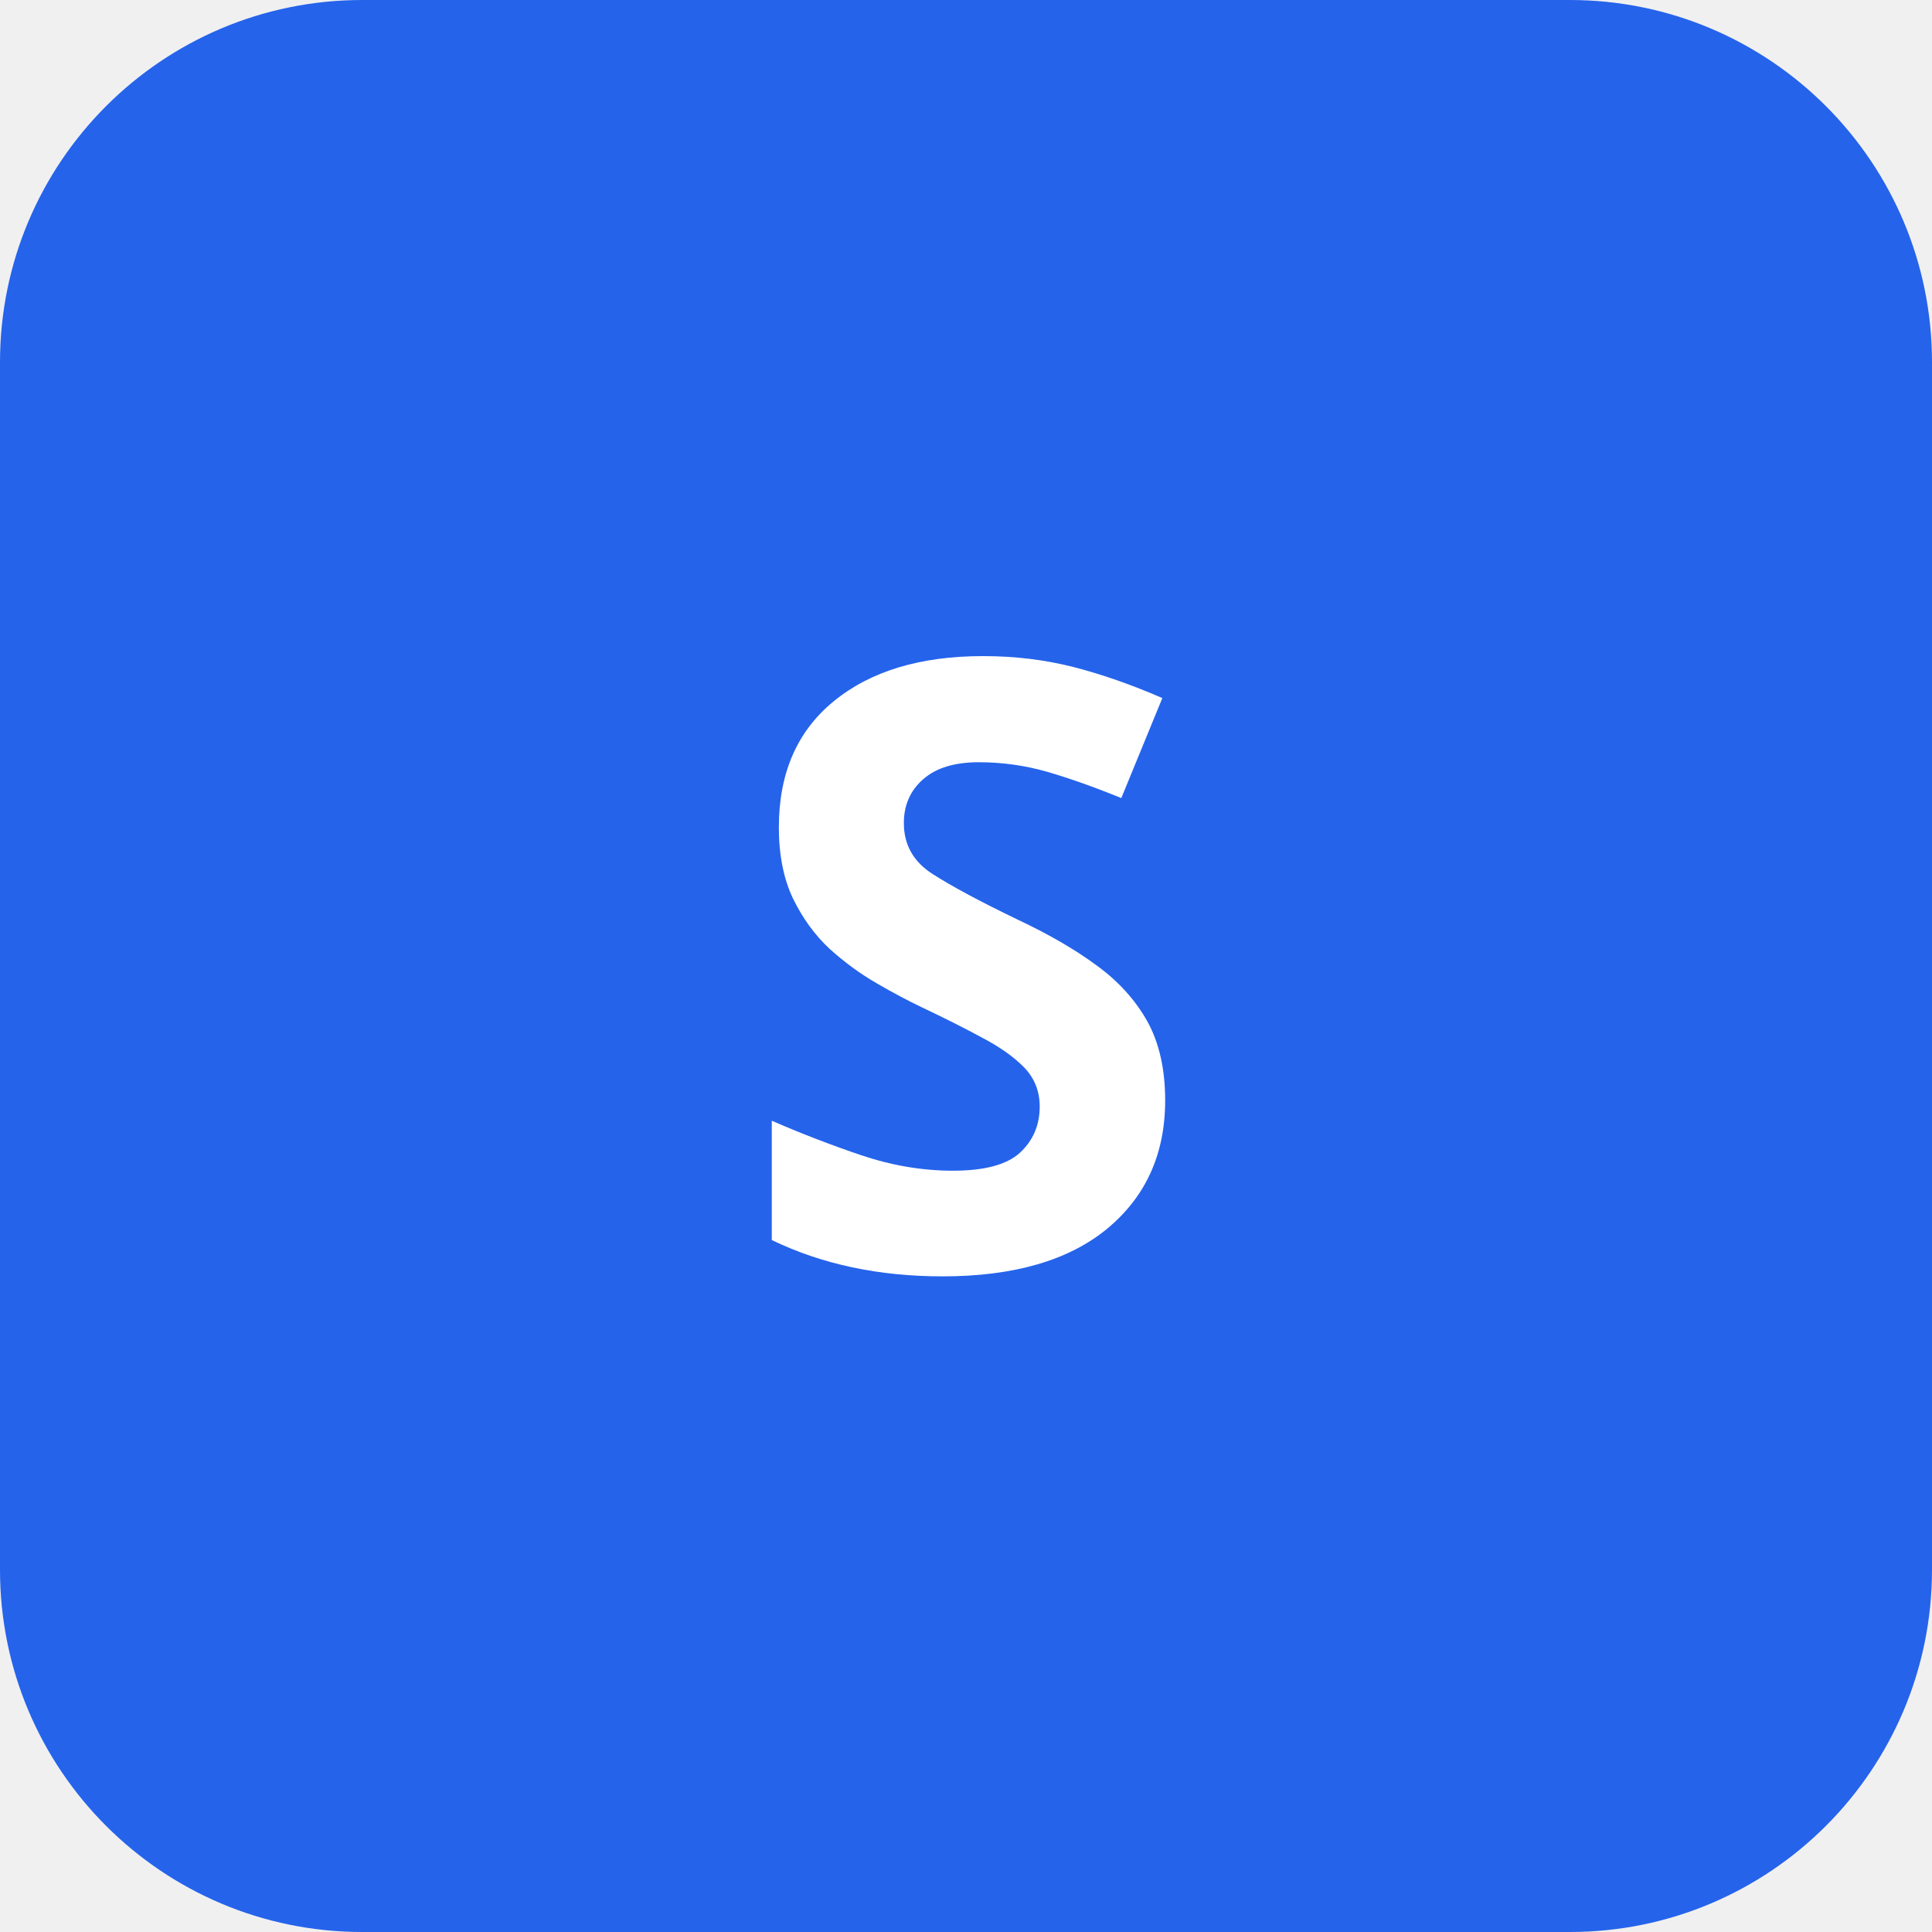
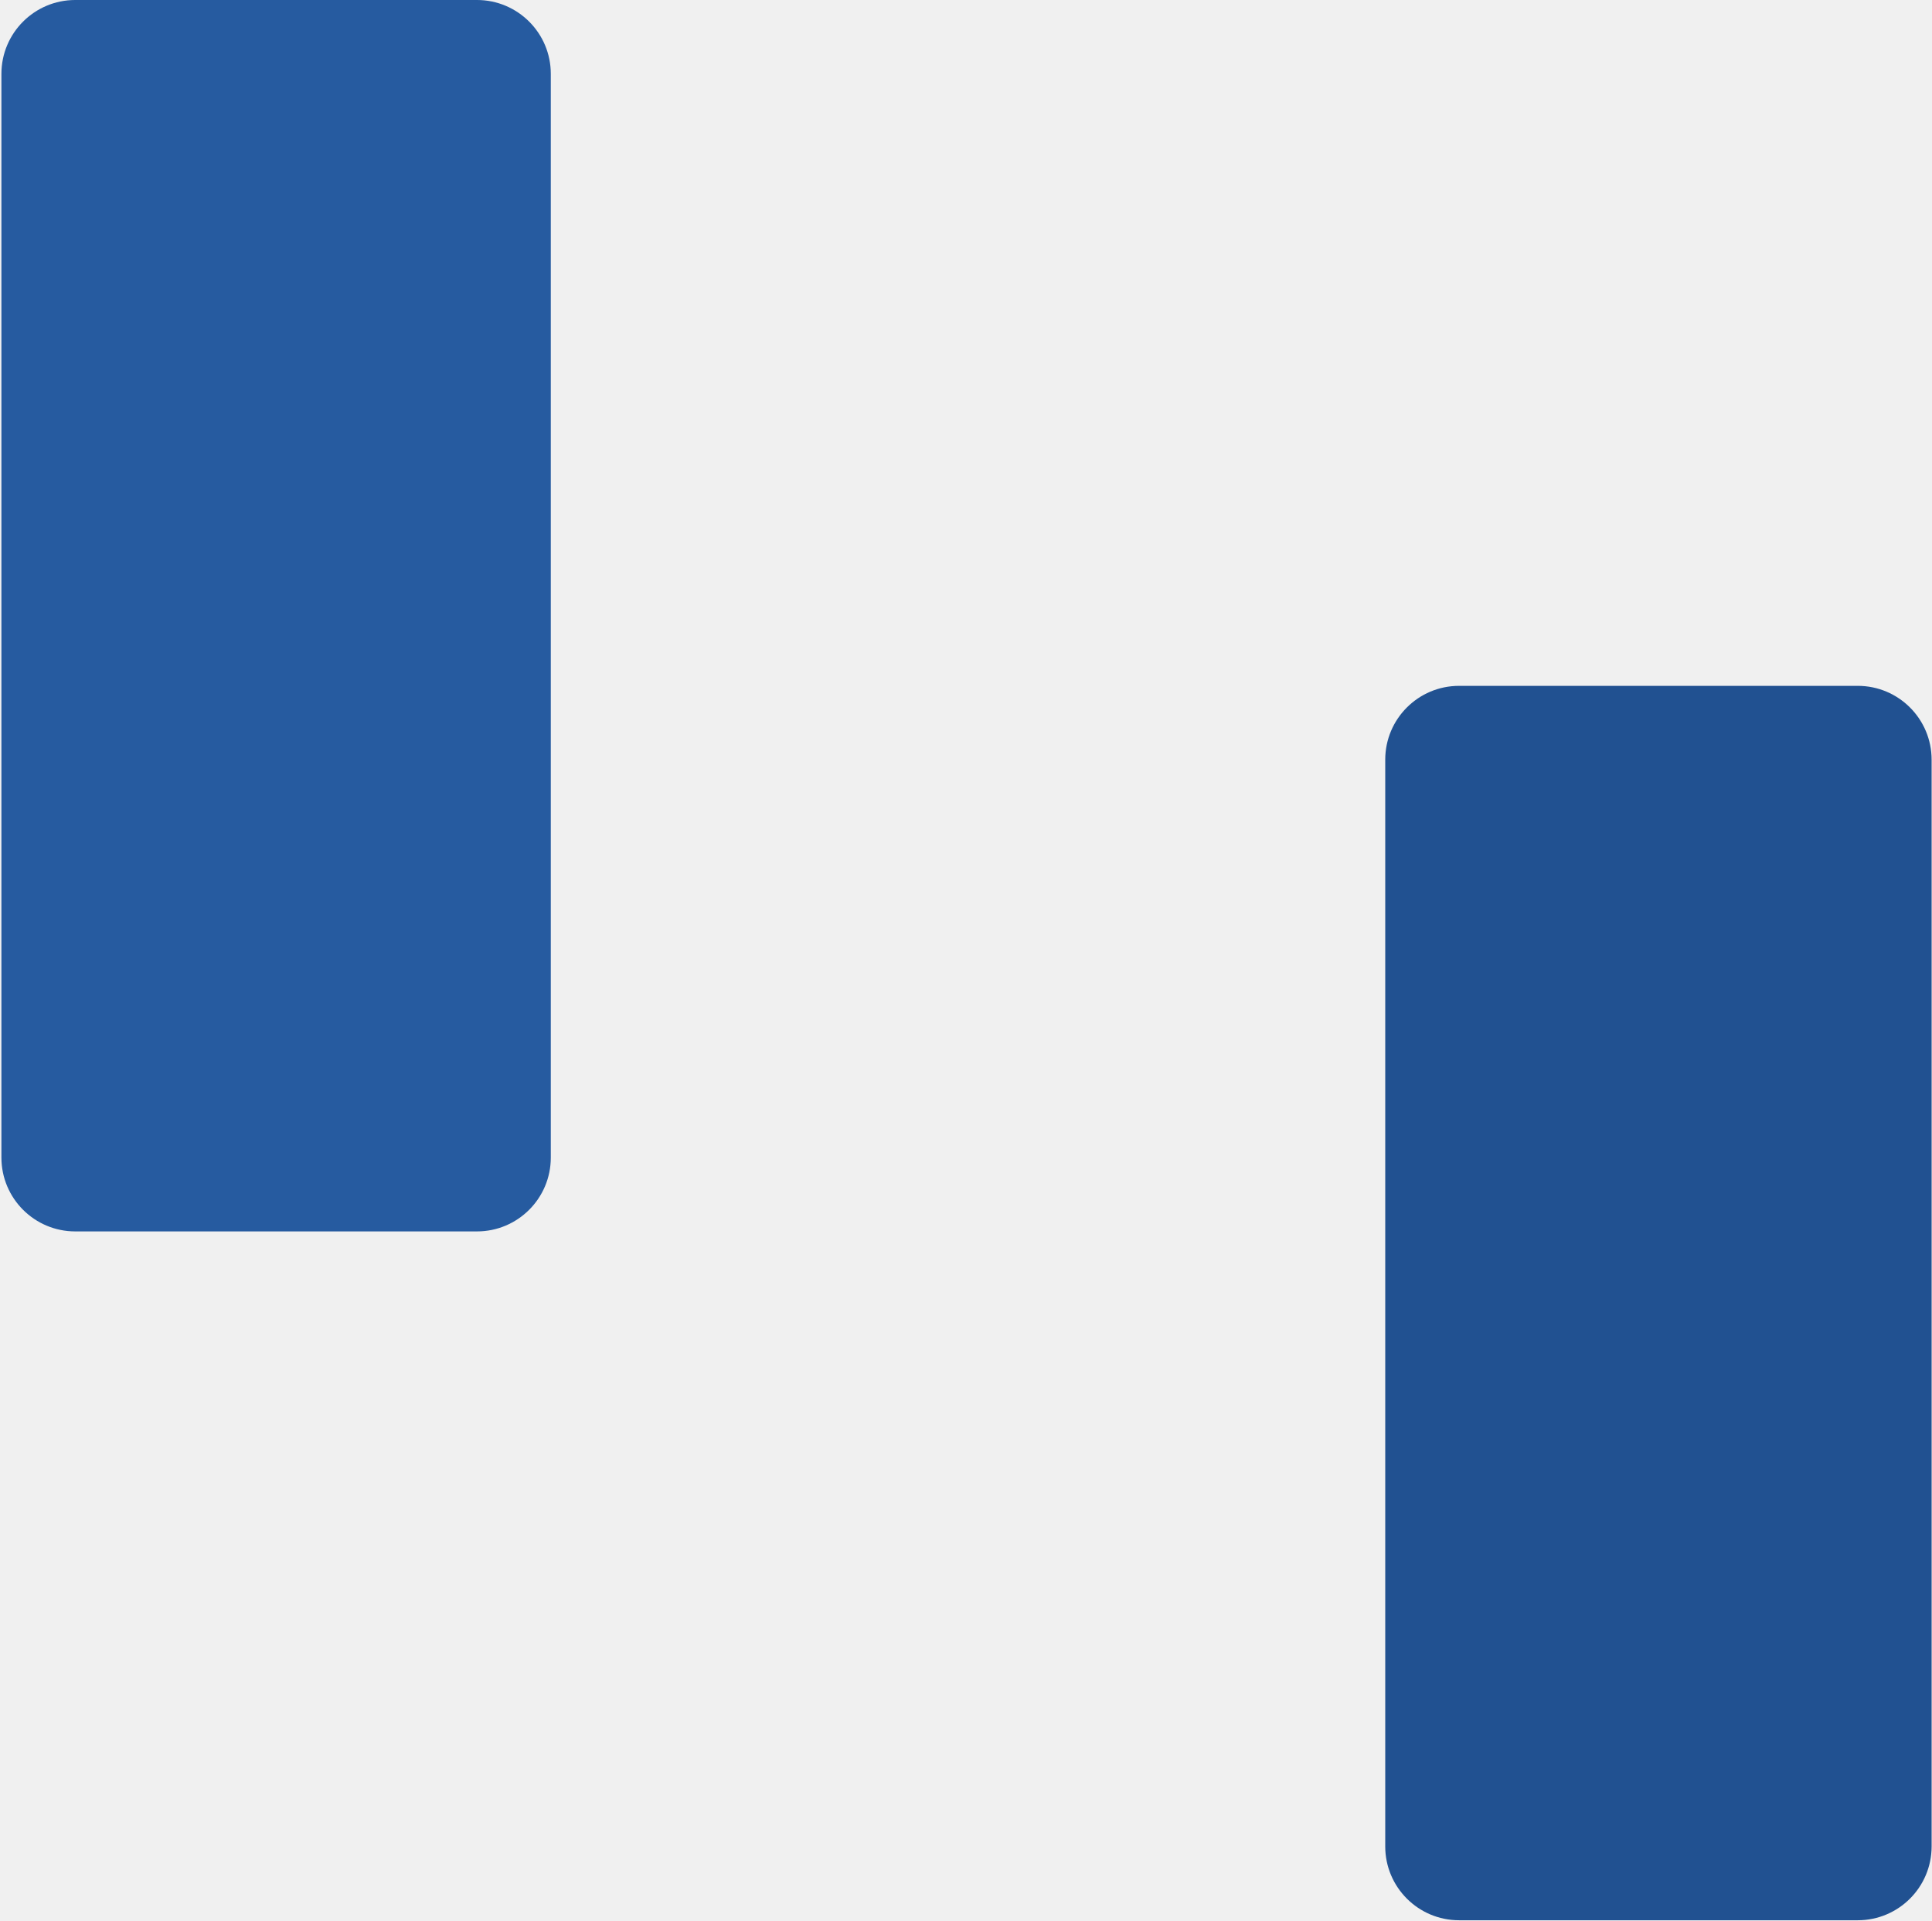
- <svg xmlns="http://www.w3.org/2000/svg" viewBox="0 0 64 64">
-   <rect width="64" height="64" rx="12" fill="#2563eb" />
-   <text x="32" y="42" font-family="system-ui" font-weight="bold" font-size="28" fill="white" text-anchor="middle">S</text>
+ <svg xmlns="http://www.w3.org/2000/svg" viewBox="-0.239 1.839 499.9 496.909" width="499.9px" height="496.909px">
+   <g style="" transform="matrix(4.776869, 0, 0, 4.776869, -206.2563, -378.1137)" id="object-0">
+     <rect x="43.205" y="79.54" width="29.758" height="66.708" style="fill-rule: nonzero; stroke-miterlimit: 30; stroke-linejoin: round; stroke-linecap: round; fill: rgb(38, 91, 160);" rx="4" ry="4" />
+     <rect x="108.183" y="97.234" width="29.326" height="67.762" style="fill-rule: nonzero; stroke-miterlimit: 30; stroke-linejoin: round; stroke-linecap: round; stroke-width: 1px; transform-origin: 122.847px 131.116px 0px; fill: rgb(16, 95, 160);" rx="4" ry="4" transform="matrix(0, -1, 1, 0, -8.974422, -36.87907)" />
+     <rect x="108.951" y="97.234" width="29.534" height="67.762" style="fill-rule: nonzero; stroke-miterlimit: 30; stroke-linejoin: round; stroke-linecap: round; stroke-width: 1px; transform-origin: 123.719px 131.116px 0px; fill: rgb(38, 91, 160);" rx="4" ry="4" transform="matrix(0, -1, 1, 0, -9.820808, 0.370824)" />
+     <rect x="118.162" y="116.694" width="29.595" height="66.87" style="fill-rule: nonzero; stroke-miterlimit: 30; stroke-linejoin: round; stroke-linecap: round; stroke-width: 1px; transform-origin: 132.961px 150.13px 0px; fill: rgb(33, 81, 145);" rx="4" ry="4" />
+     <rect x="111.237" y="131.923" width="29.326" height="67.848" style="fill-rule: nonzero; stroke-miterlimit: 30; stroke-linejoin: round; stroke-linecap: round; stroke-width: 1px; transform-origin: 125.901px 165.848px 0px; fill: rgb(33, 81, 145);" rx="4" ry="4" transform="matrix(0, -1, 1, 0, -48.84792, 3.02829)" />
+   </g>
</svg>
